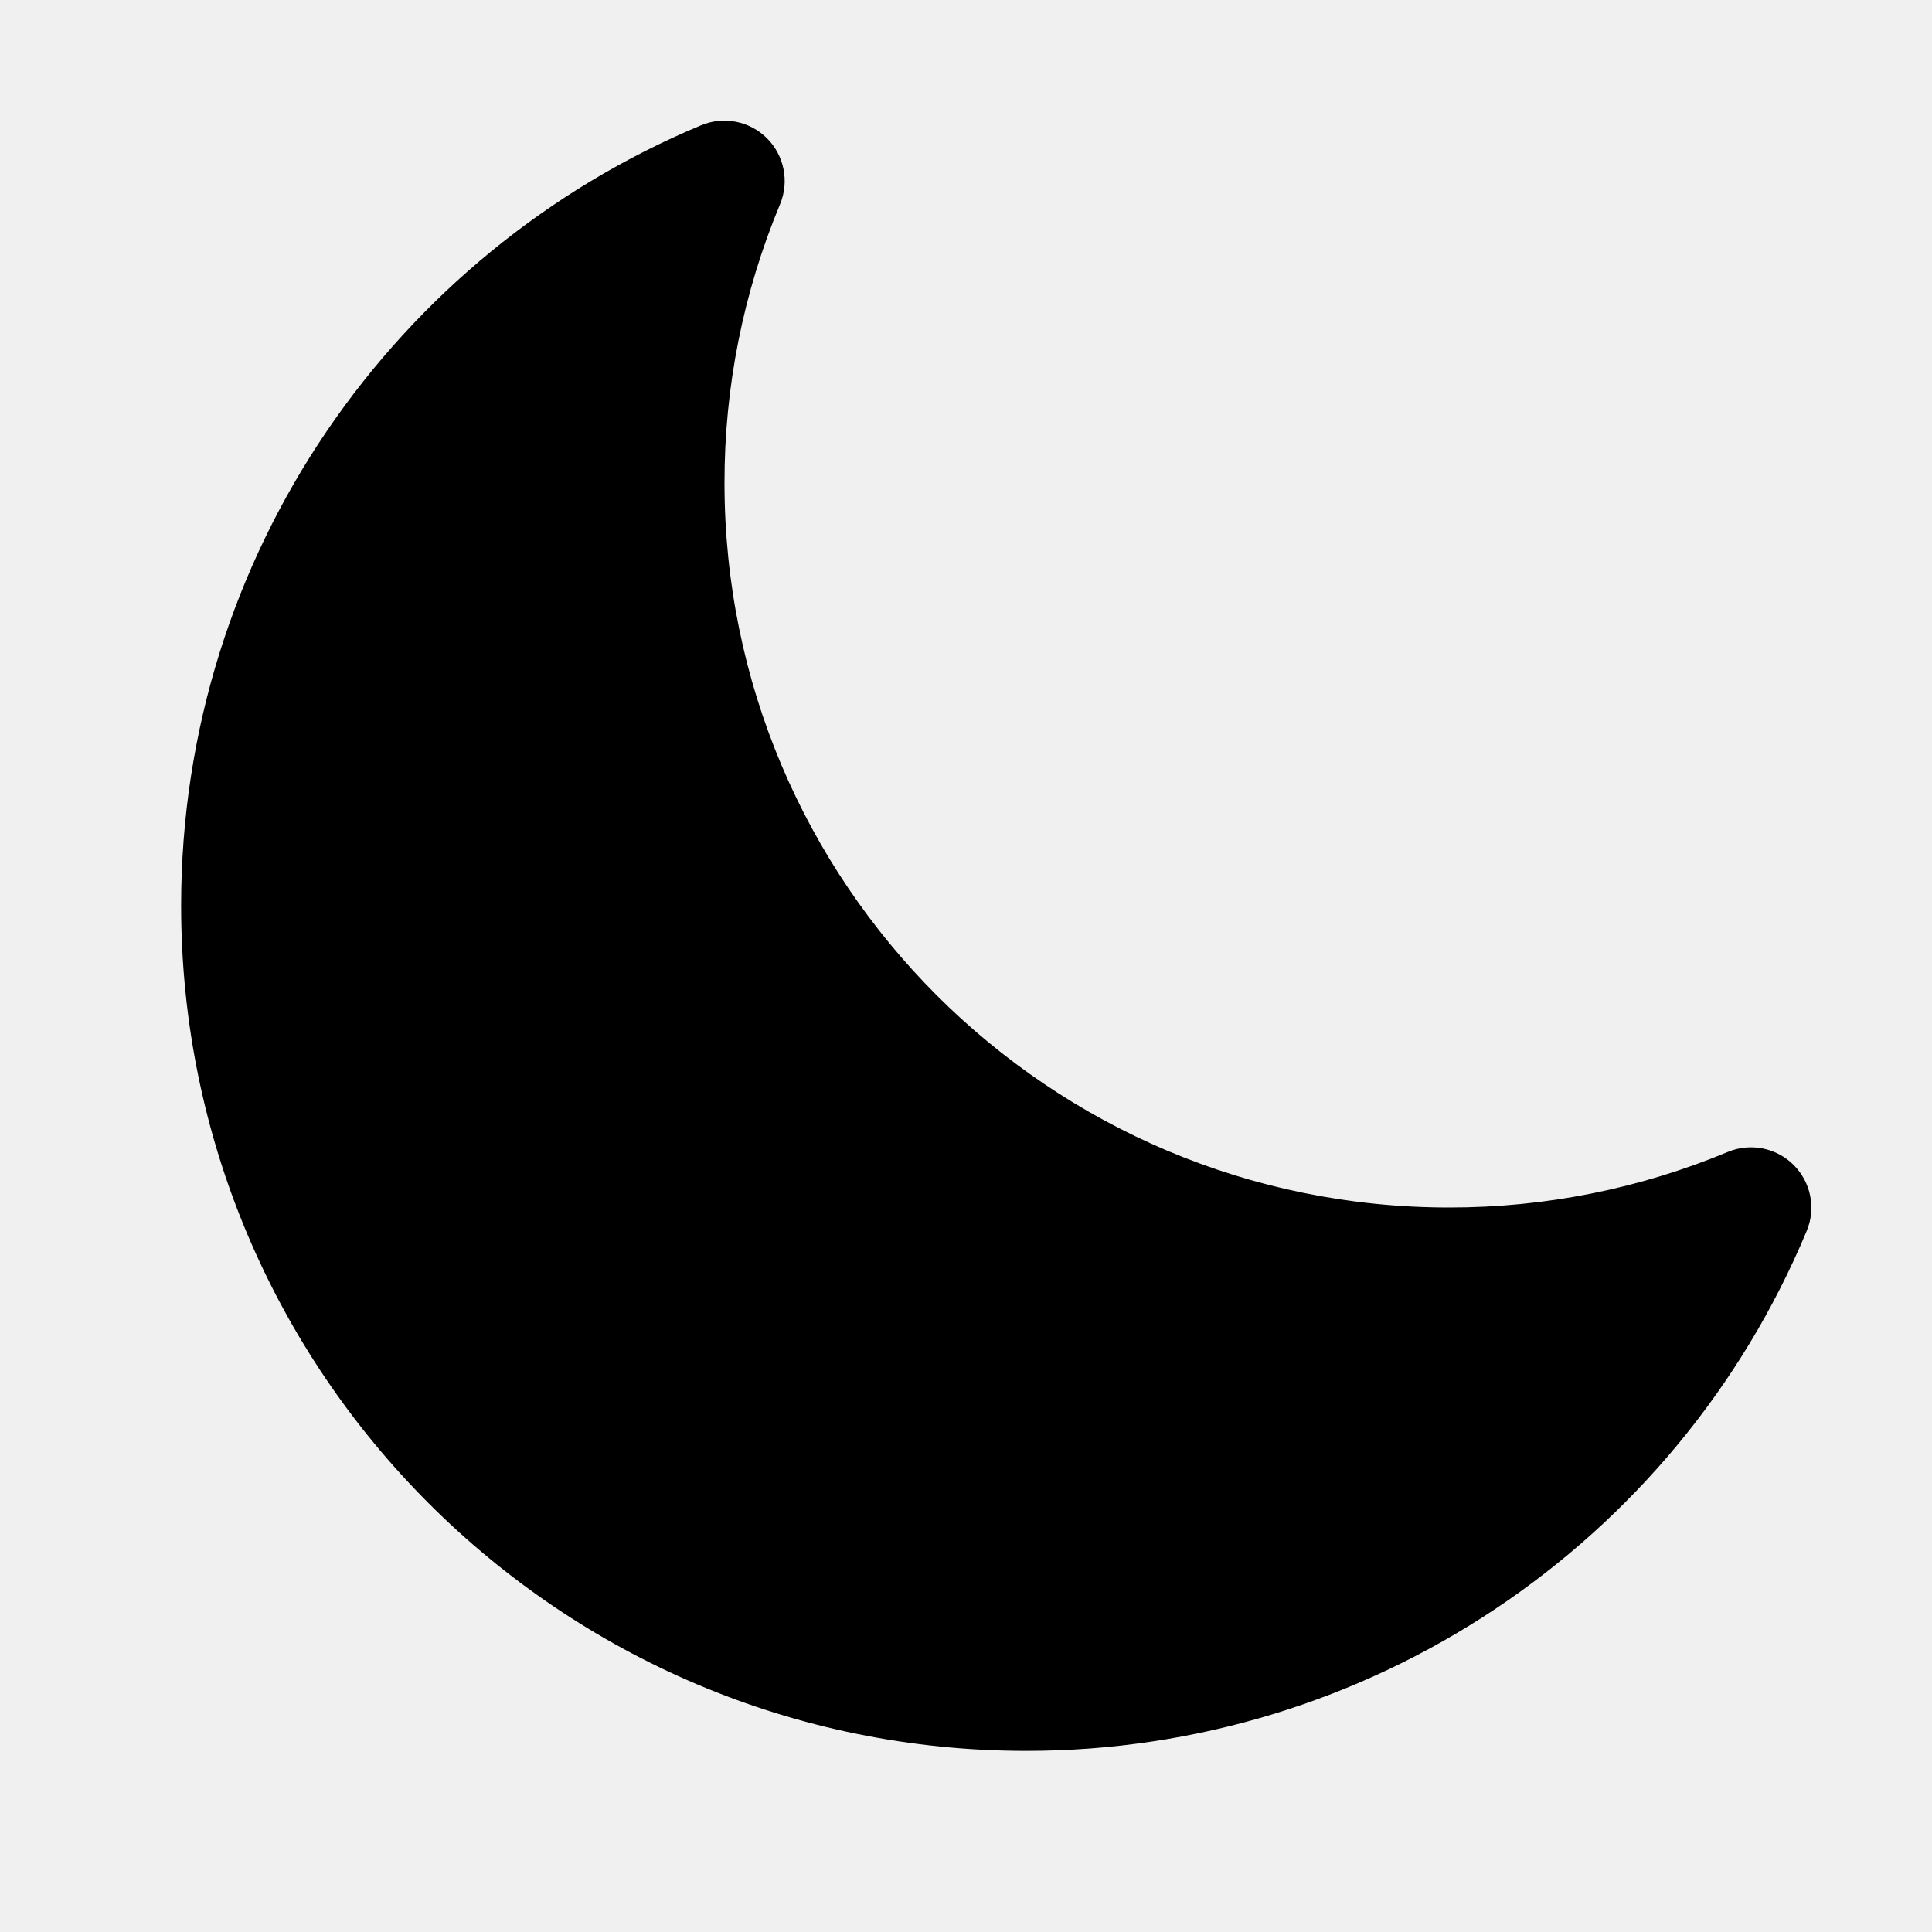
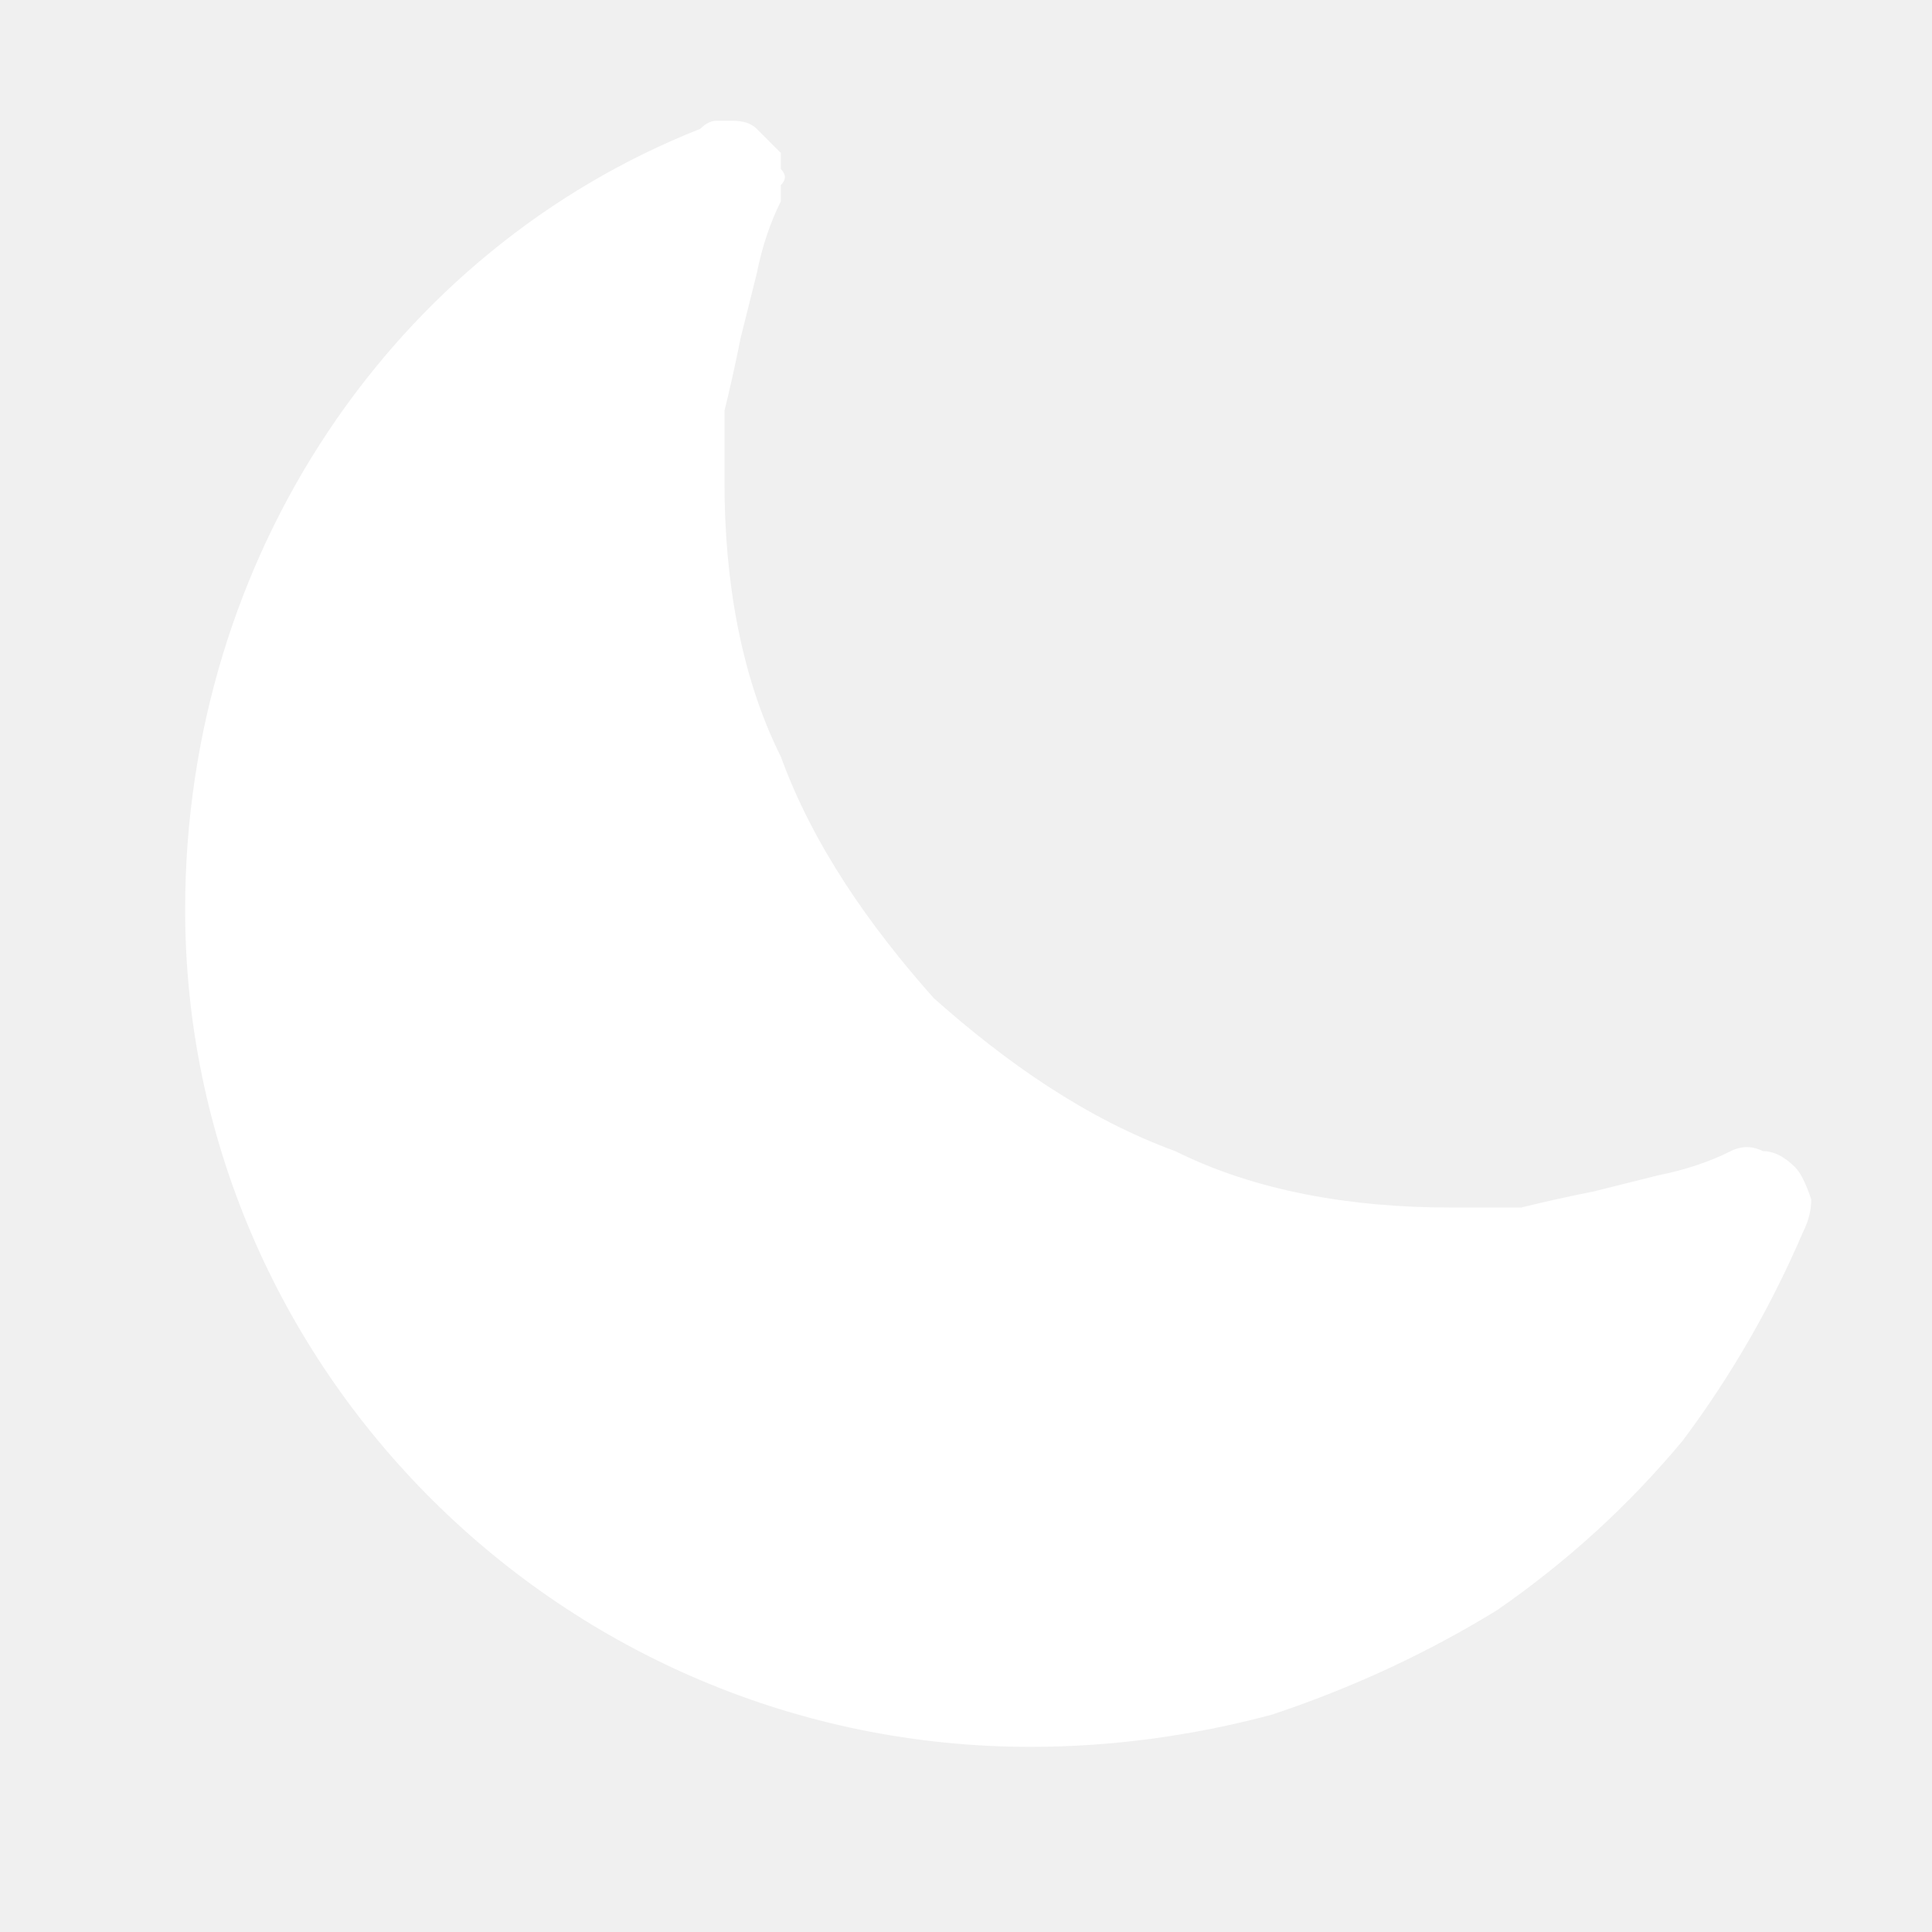
- <svg xmlns="http://www.w3.org/2000/svg" viewBox="0 0 24 24" fill="currentColor" width="{20}" height="{20}">
-   <path fillrule="evenodd" d="M9.528 1.718a.75.75 0 01.162.819A8.97 8.97 0 009 6a9 9 0 009 9 8.97 8.97 0 003.463-.69.75.75 0 01.981.98 10.503 10.503 0 01-9.694 6.46c-5.799 0-10.5-4.701-10.5-10.5 0-4.368 2.667-8.112 6.46-9.694a.75.75 0 01.818.162z" cliprule="evenodd" />
+ <svg xmlns="http://www.w3.org/2000/svg" version="1.2" viewBox="0 0 24 24" width="24" height="24">
+   <style>.a{fill:#fff}</style>
+   <path class="a" d="m9.5 1.7q0.1 0.1 0.2 0.2 0 0.1 0 0.2 0.1 0.1 0 0.2 0 0.1 0 0.2-0.2 0.4-0.3 0.9-0.1 0.4-0.2 0.8-0.1 0.5-0.2 0.9 0 0.5 0 0.9c0 1.2 0.2 2.4 0.7 3.4 0.4 1.1 1.1 2.1 1.9 3 0.9 0.8 1.9 1.5 3 1.9 1 0.5 2.2 0.7 3.4 0.7q0.4 0 0.9 0 0.4-0.1 0.9-0.2 0.4-0.1 0.8-0.2 0.5-0.1 0.9-0.3 0.2-0.1 0.4 0 0.2 0 0.4 0.2 0.1 0.1 0.2 0.4 0 0.2-0.1 0.4-0.6 1.4-1.5 2.6-1 1.2-2.3 2.1-1.3 0.8-2.8 1.3-1.5 0.4-3 0.4c-5.8 0-10.5-4.7-10.5-10.4 0-4.4 2.6-8.2 6.4-9.7q0.1-0.1 0.2-0.1 0.1 0 0.2 0 0.2 0 0.3 0.1 0 0 0.1 0.1z" />
</svg>
